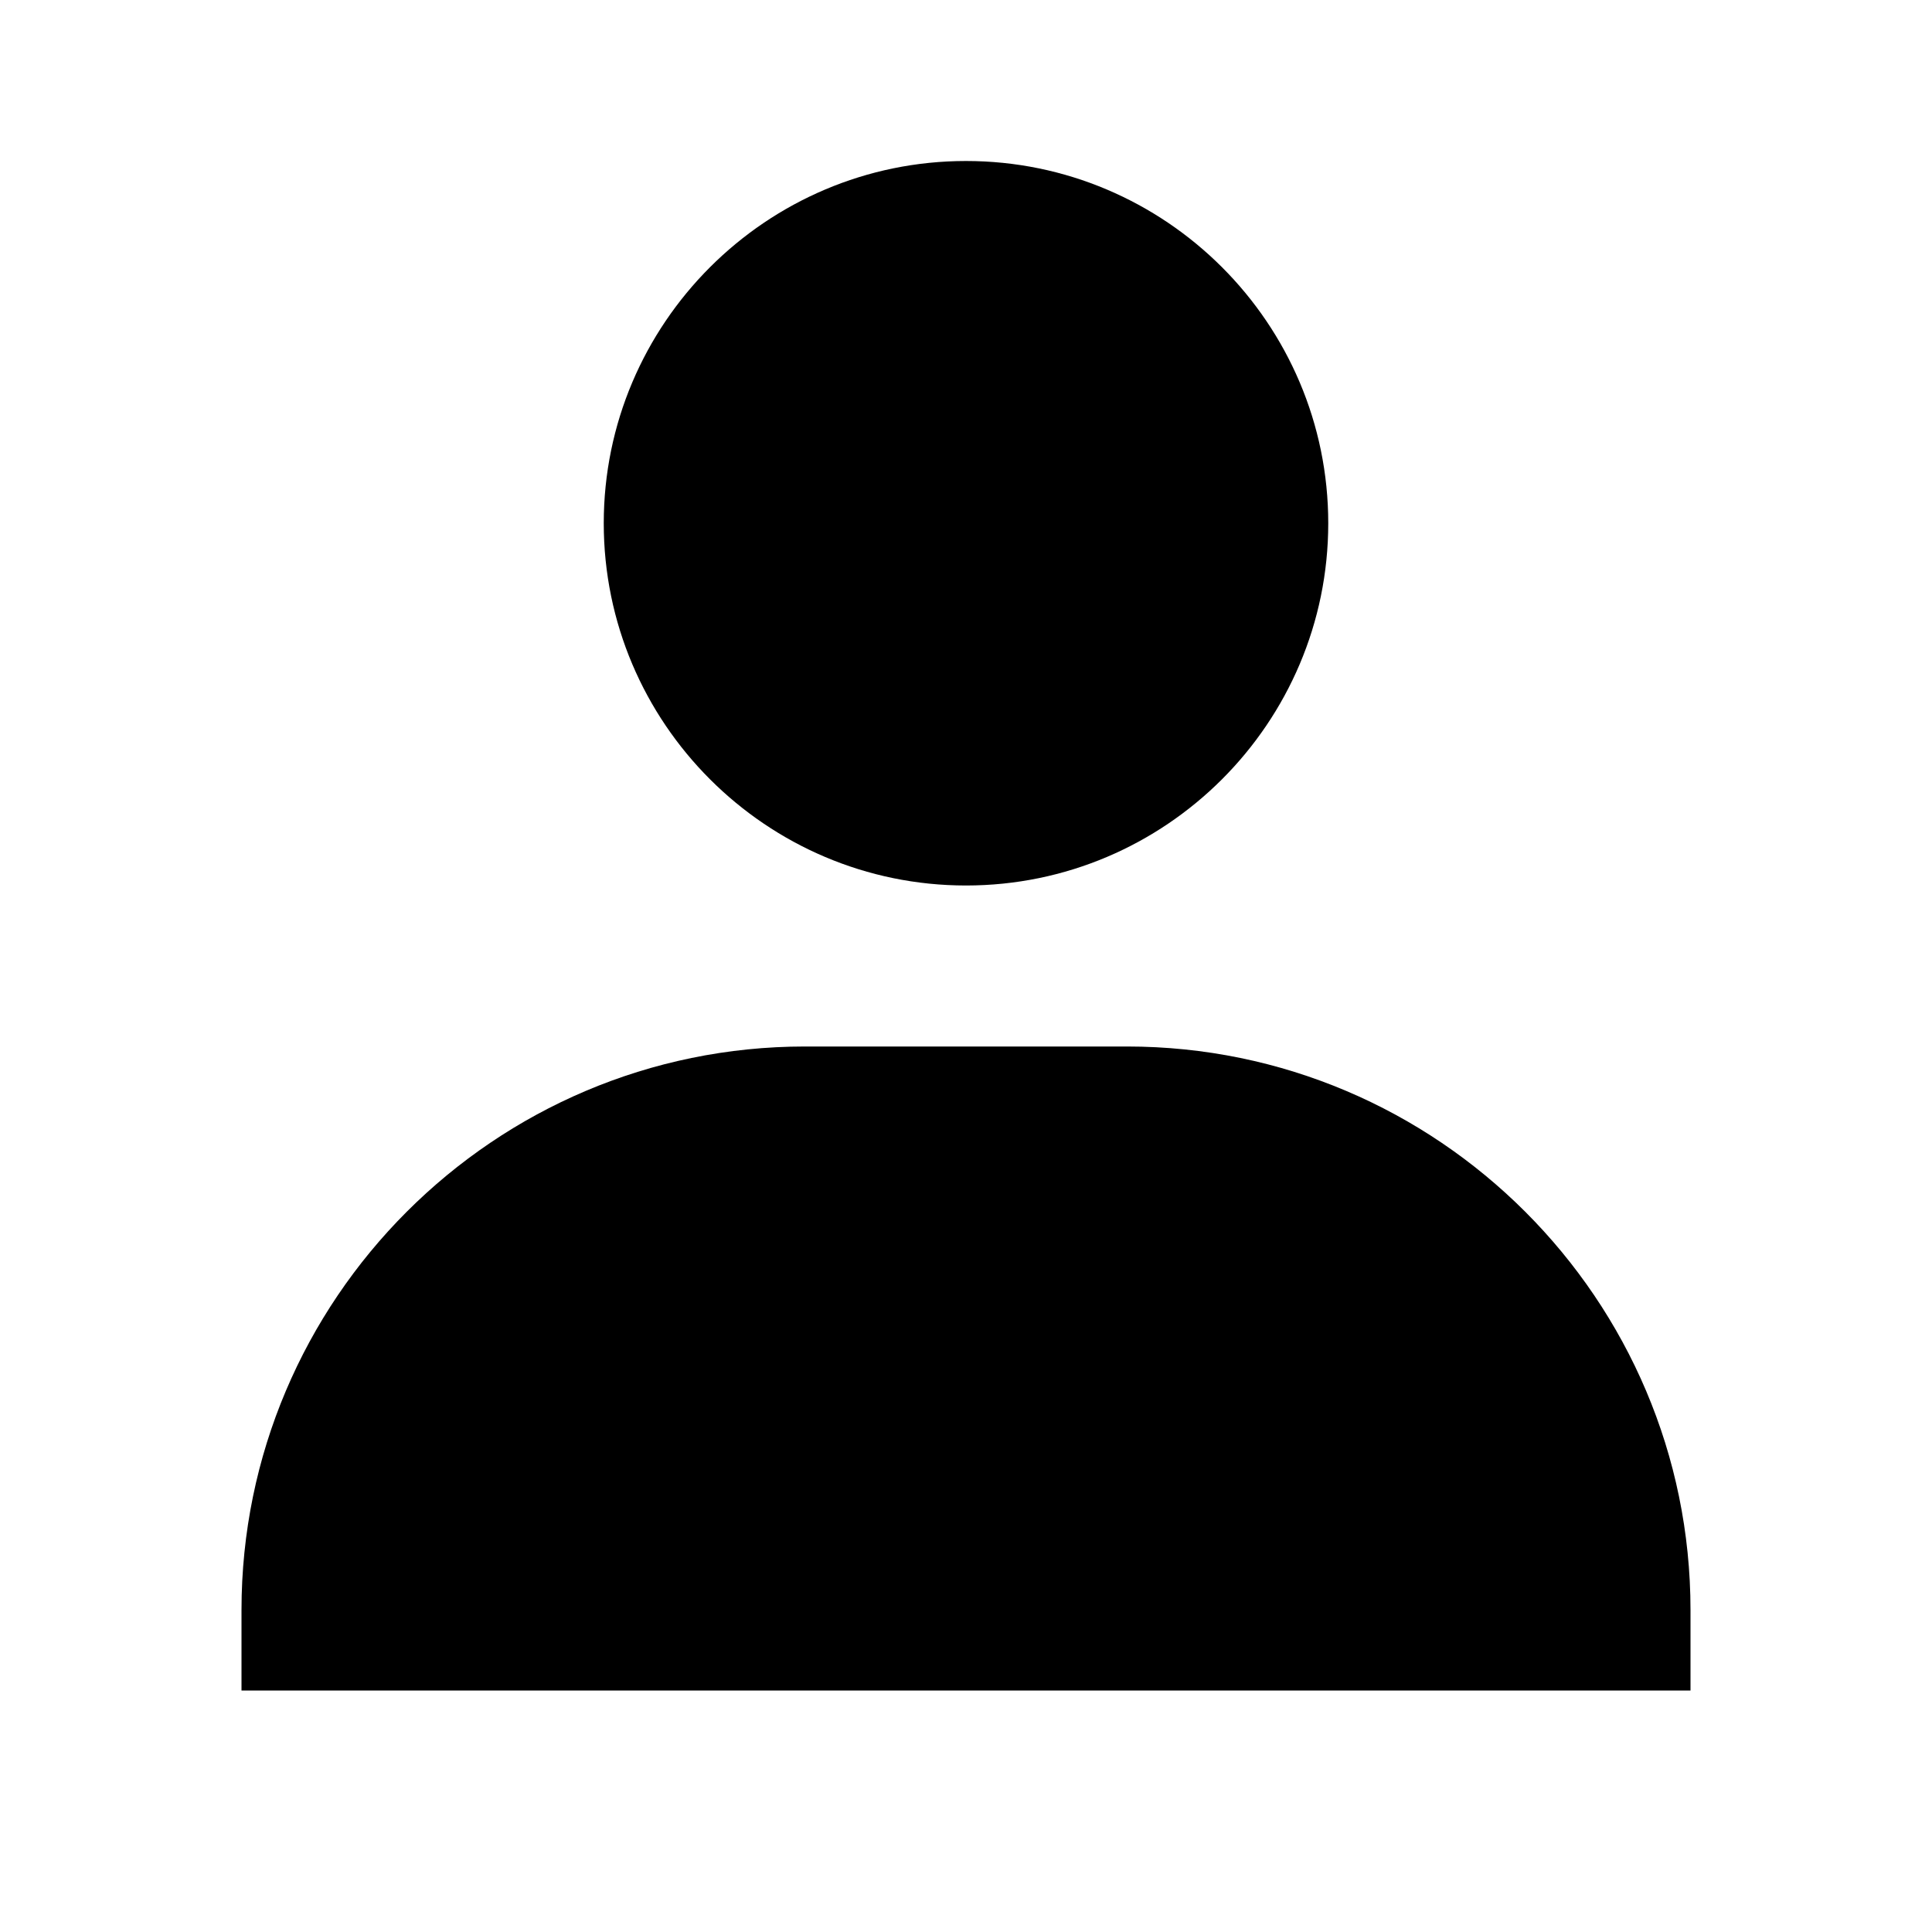
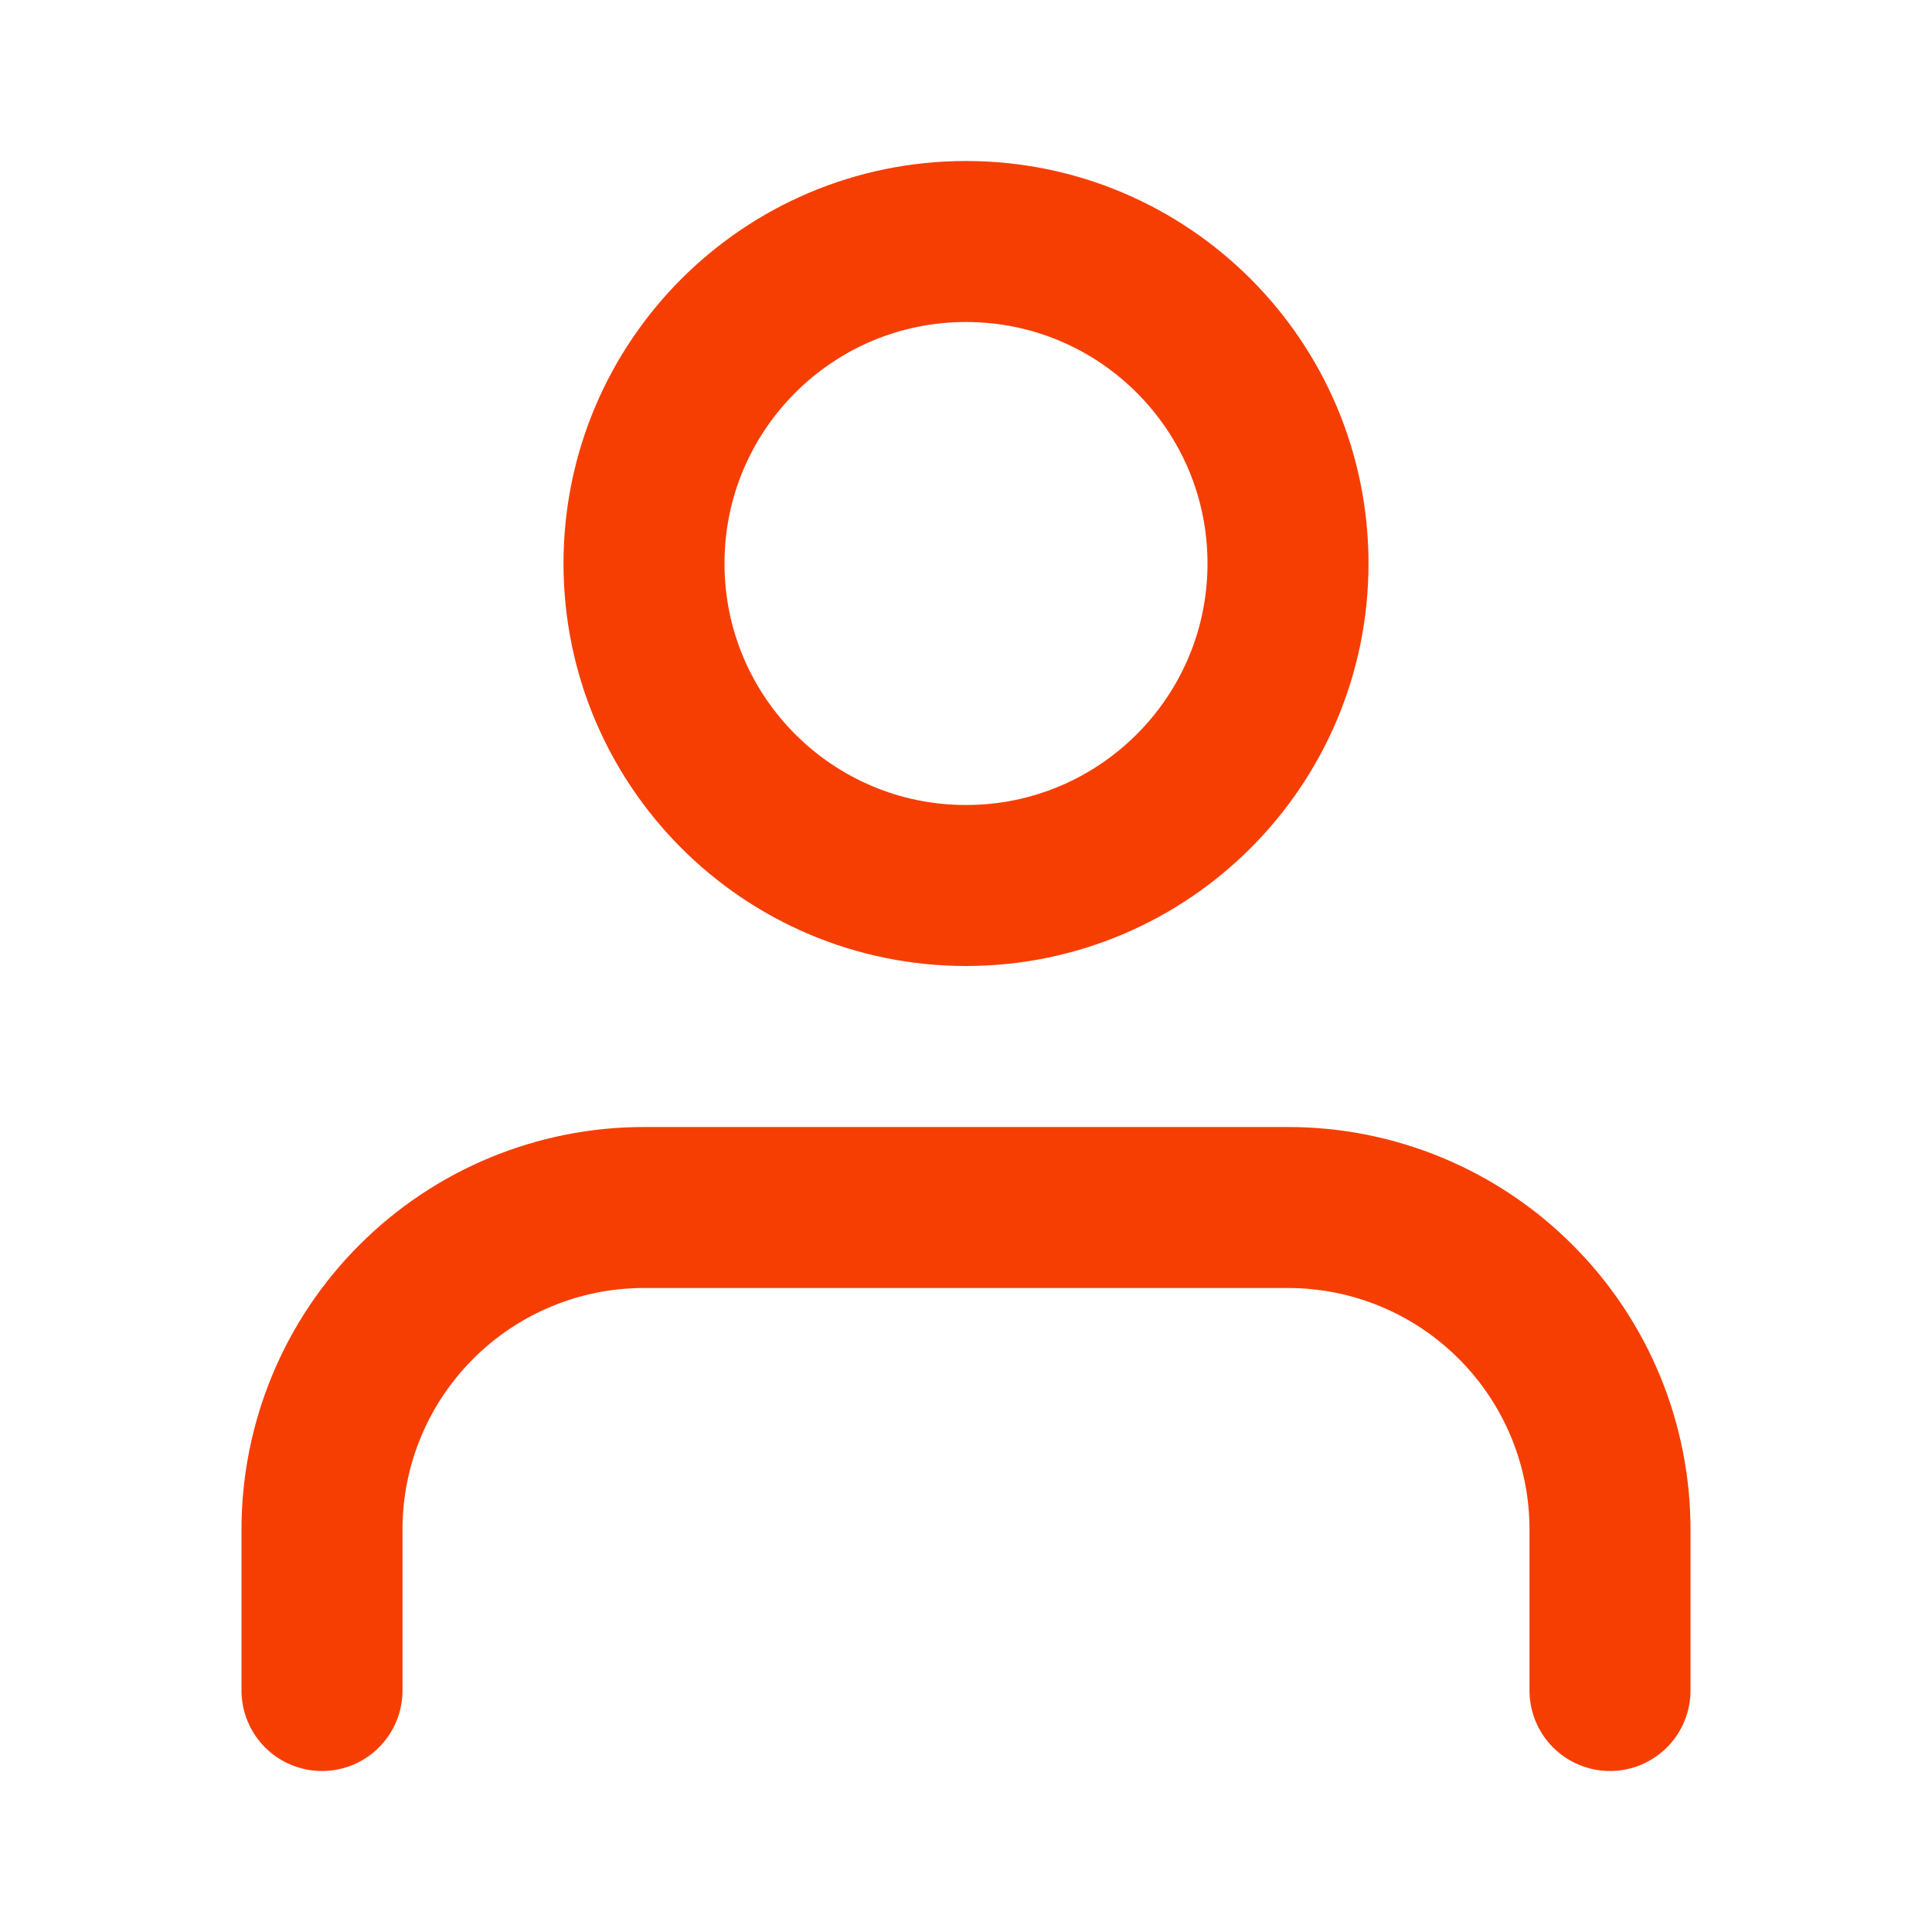
- <svg xmlns="http://www.w3.org/2000/svg" width="24" height="24" viewBox="0 0 24 24">
-   <path d="M7.5 6.5C7.5 8.981 9.519 11 12 11s4.5-2.019 4.5-4.5S14.481 2 12 2 7.5 4.019 7.5 6.5zM20 21h1v-1c0-3.859-3.141-7-7-7h-4c-3.86 0-7 3.141-7 7v1h1 1 14H20z" />
+ <svg xmlns="http://www.w3.org/2000/svg" width="24" height="24" viewBox="0 0 24 24" fill="none">
+   <path d="M20 21V19C20 17.939 19.579 16.922 18.828 16.172C18.078 15.421 17.061 15 16 15H8C6.939 15 5.922 15.421 5.172 16.172C4.421 16.922 4 17.939 4 19V21" stroke="#F63E02" stroke-width="2" stroke-linecap="round" stroke-linejoin="round" />
+   <path d="M12 11C14.209 11 16 9.209 16 7C16 4.791 14.209 3 12 3C9.791 3 8 4.791 8 7C8 9.209 9.791 11 12 11Z" stroke="#F63E02" stroke-width="2" stroke-linecap="round" stroke-linejoin="round" />
</svg>
